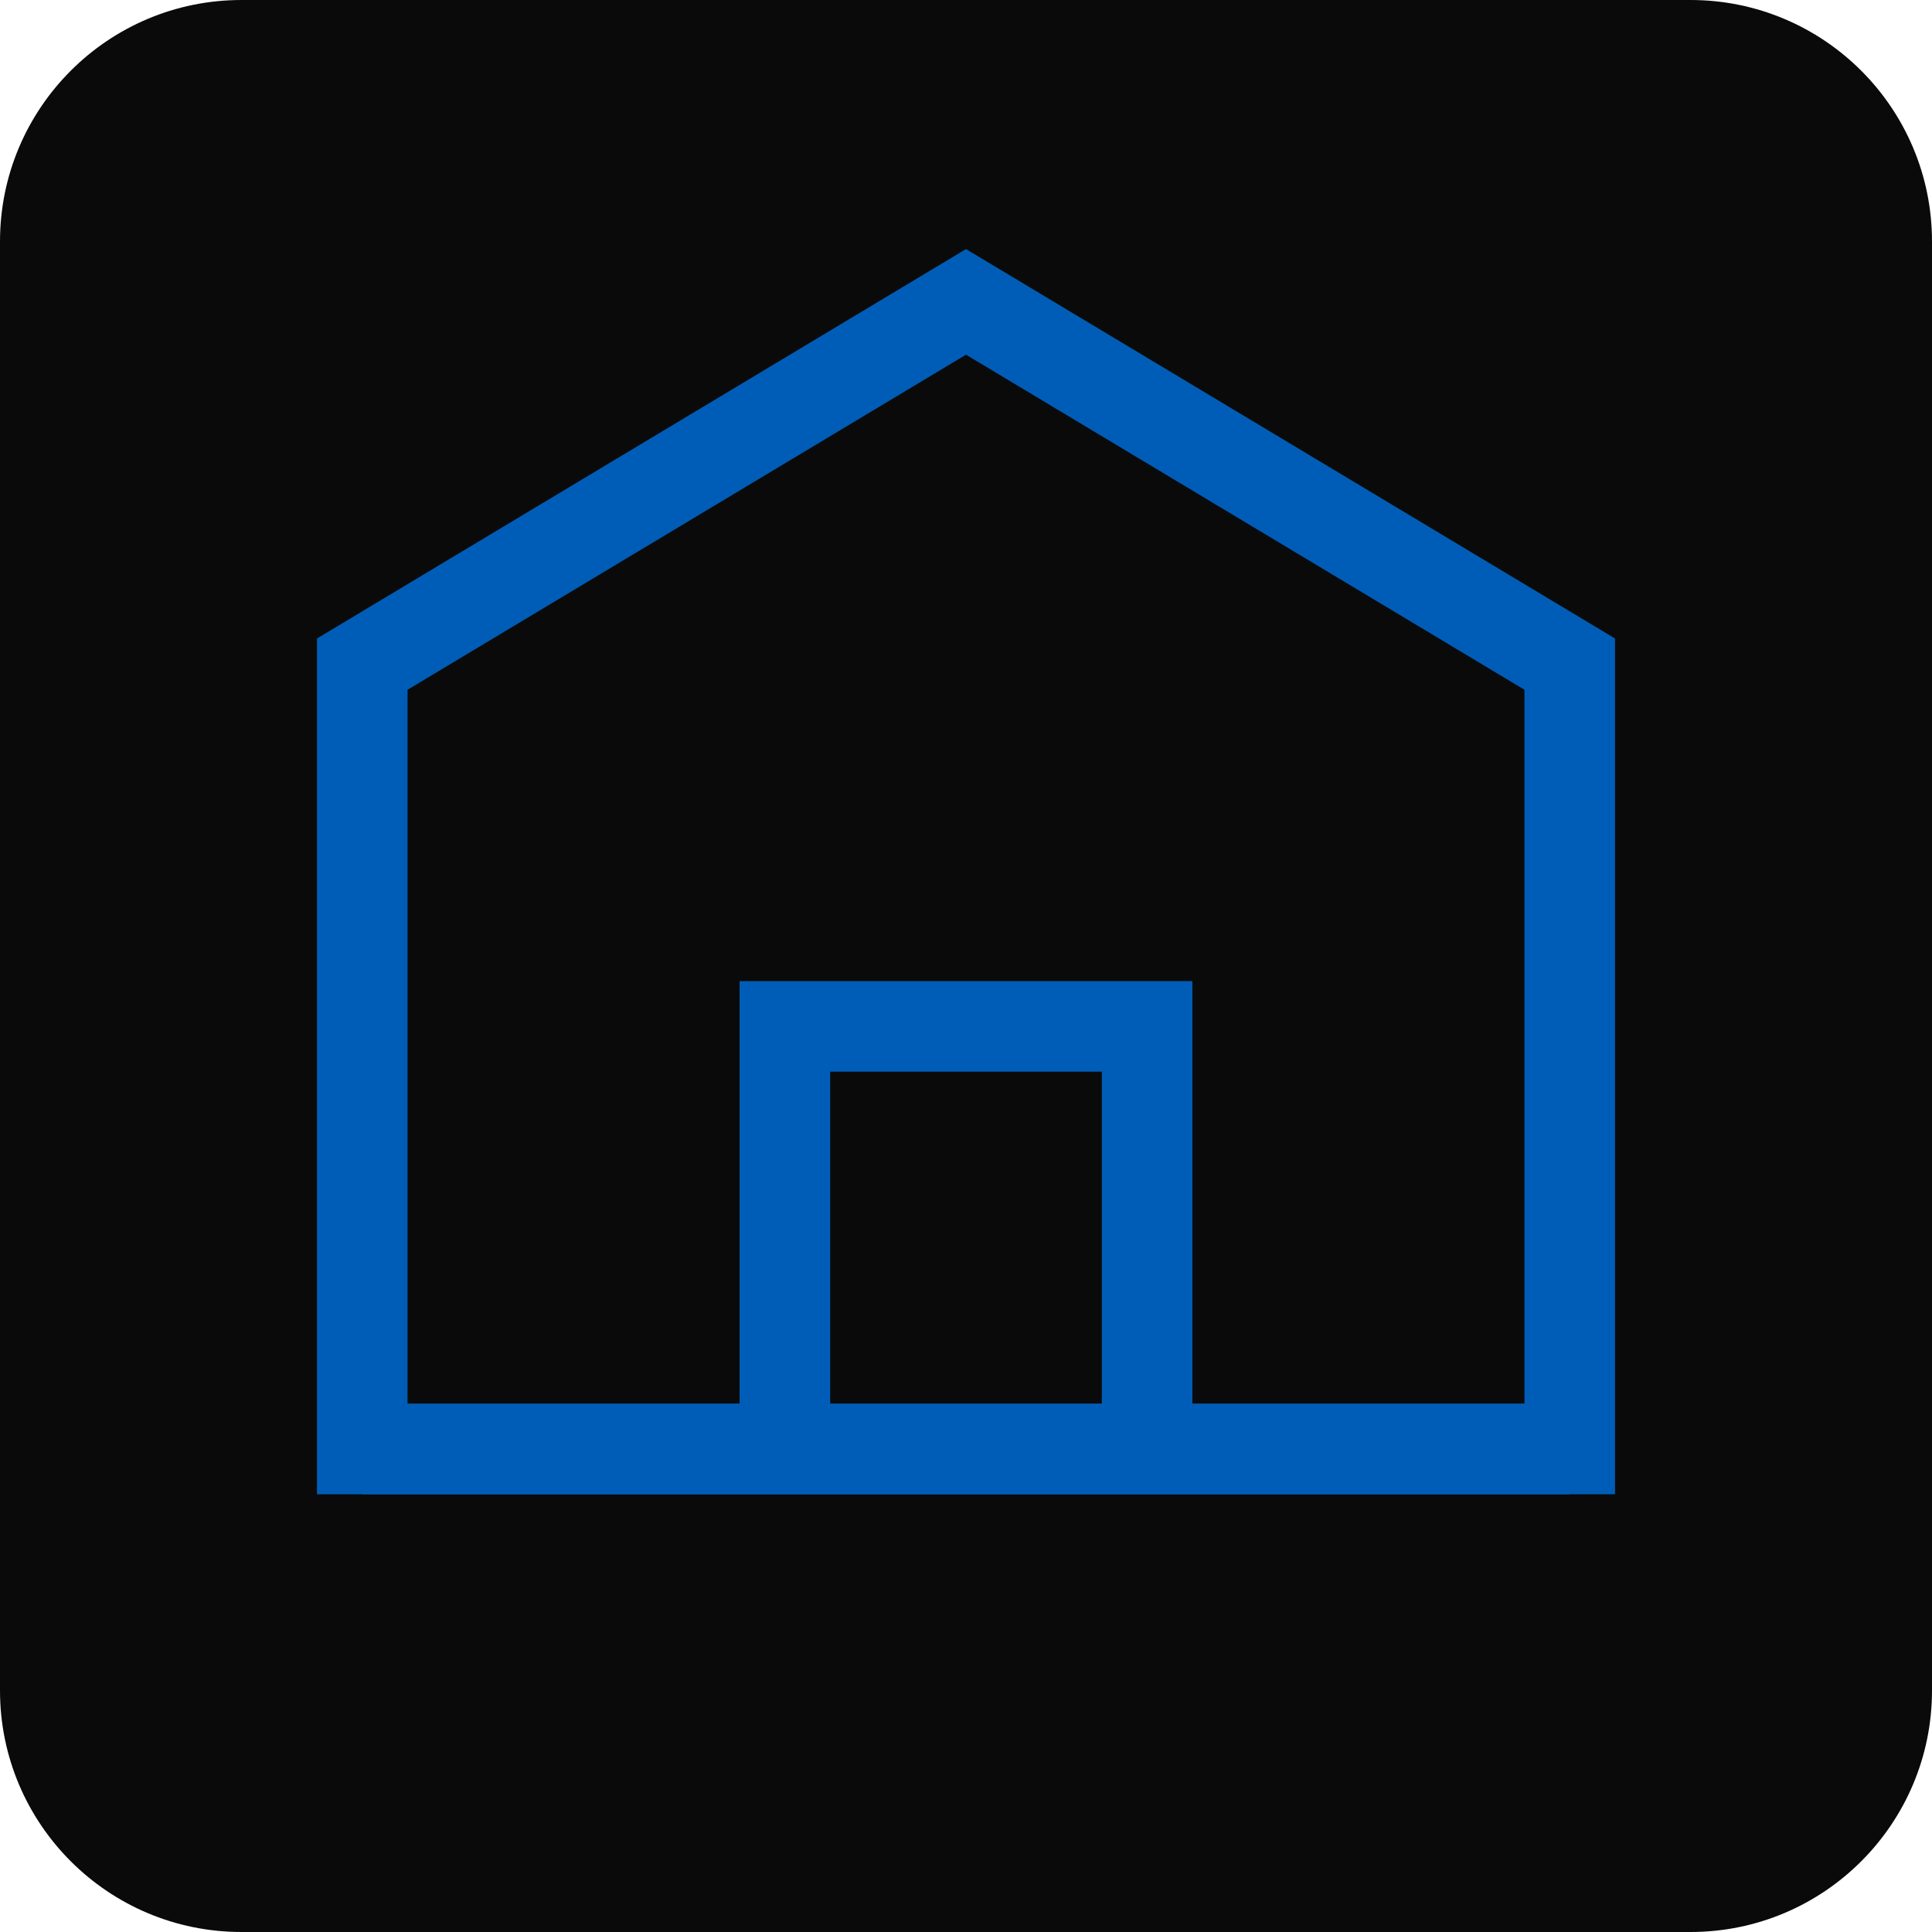
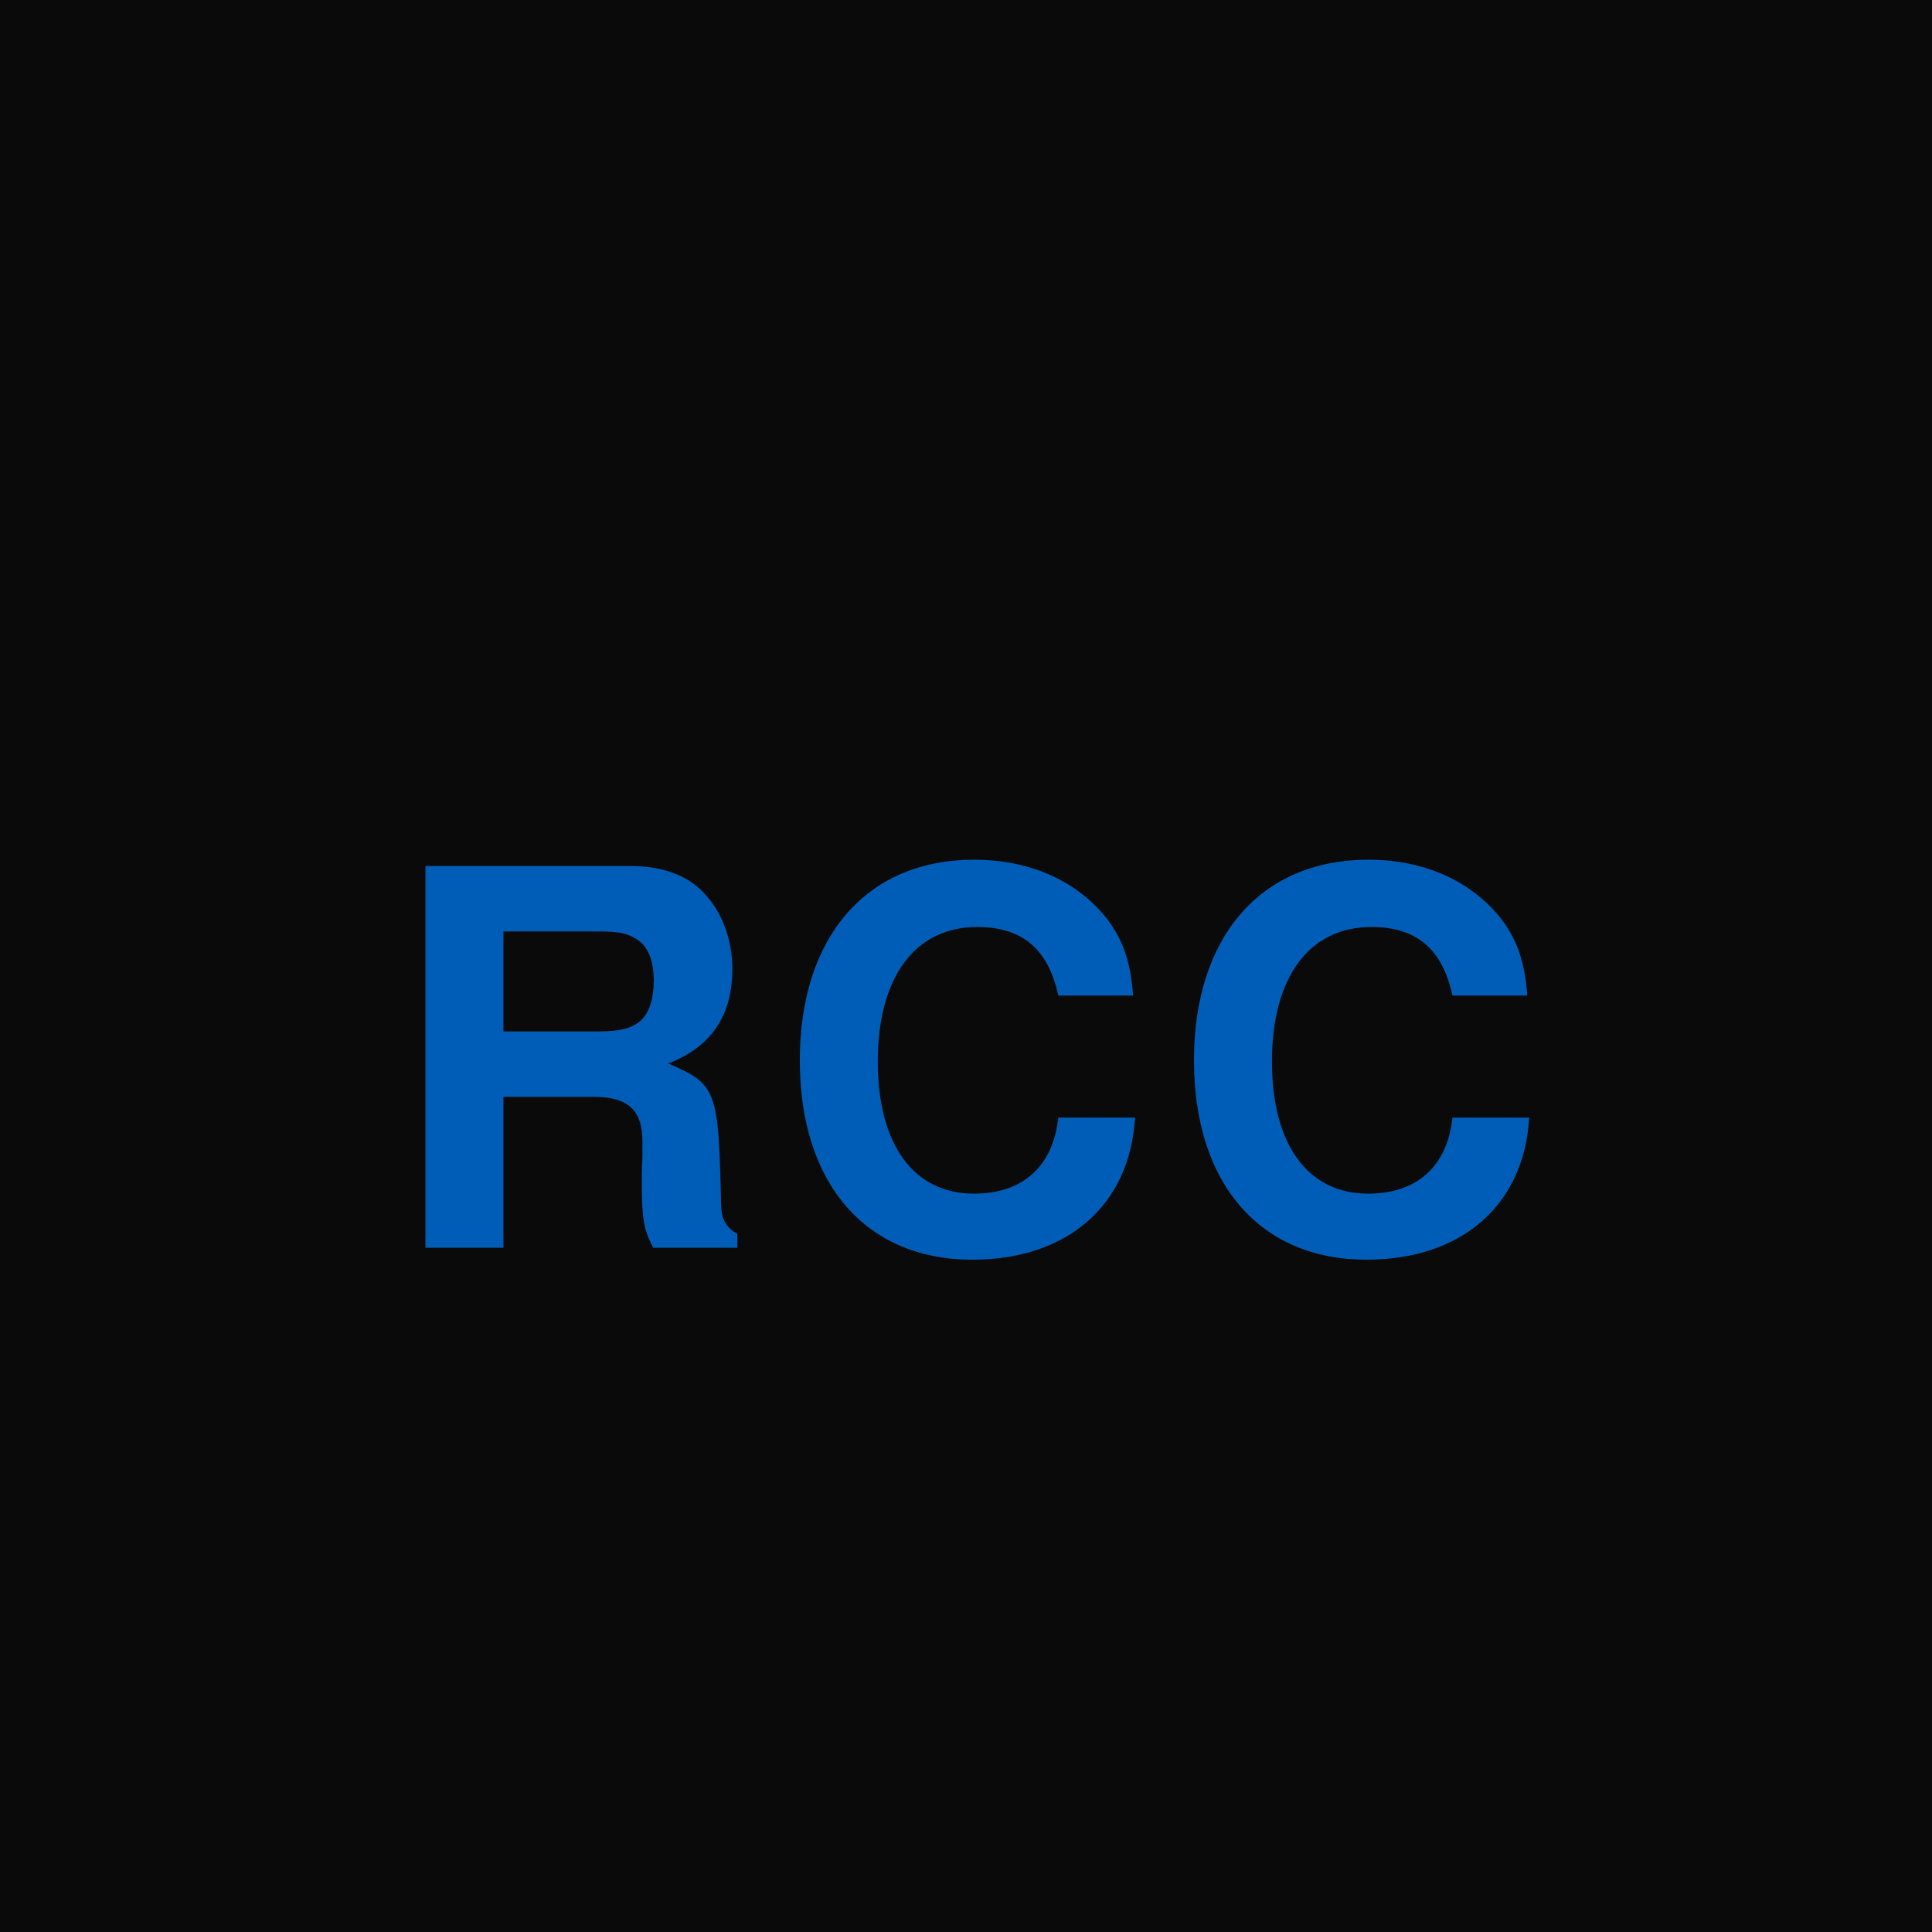
- <svg xmlns="http://www.w3.org/2000/svg" viewBox="0 0 64 64" fill="none">
-   <rect width="64" height="64" rx="8" fill="#0A0A0A" />
-   <path d="M12 48V22l20-12 20 12v26H12z" stroke="#005DB7" stroke-width="3" />
-   <path d="M26 48V34h12v14" stroke="#005DB7" stroke-width="3" />
-   <path d="M12 48h40" stroke="#005DB7" stroke-width="3" />
+ <svg xmlns="http://www.w3.org/2000/svg" viewBox="0 0 48 48" role="img" aria-label="RCC">
+   <rect width="48" height="48" fill="#0A0A0A" />
+   <text x="24" y="31" text-anchor="middle" fill="#005DB7" font-family="Arial Black, Helvetica Neue, Helvetica, sans-serif" font-size="13" font-weight="800" letter-spacing="0.5">RCC</text>
</svg>
